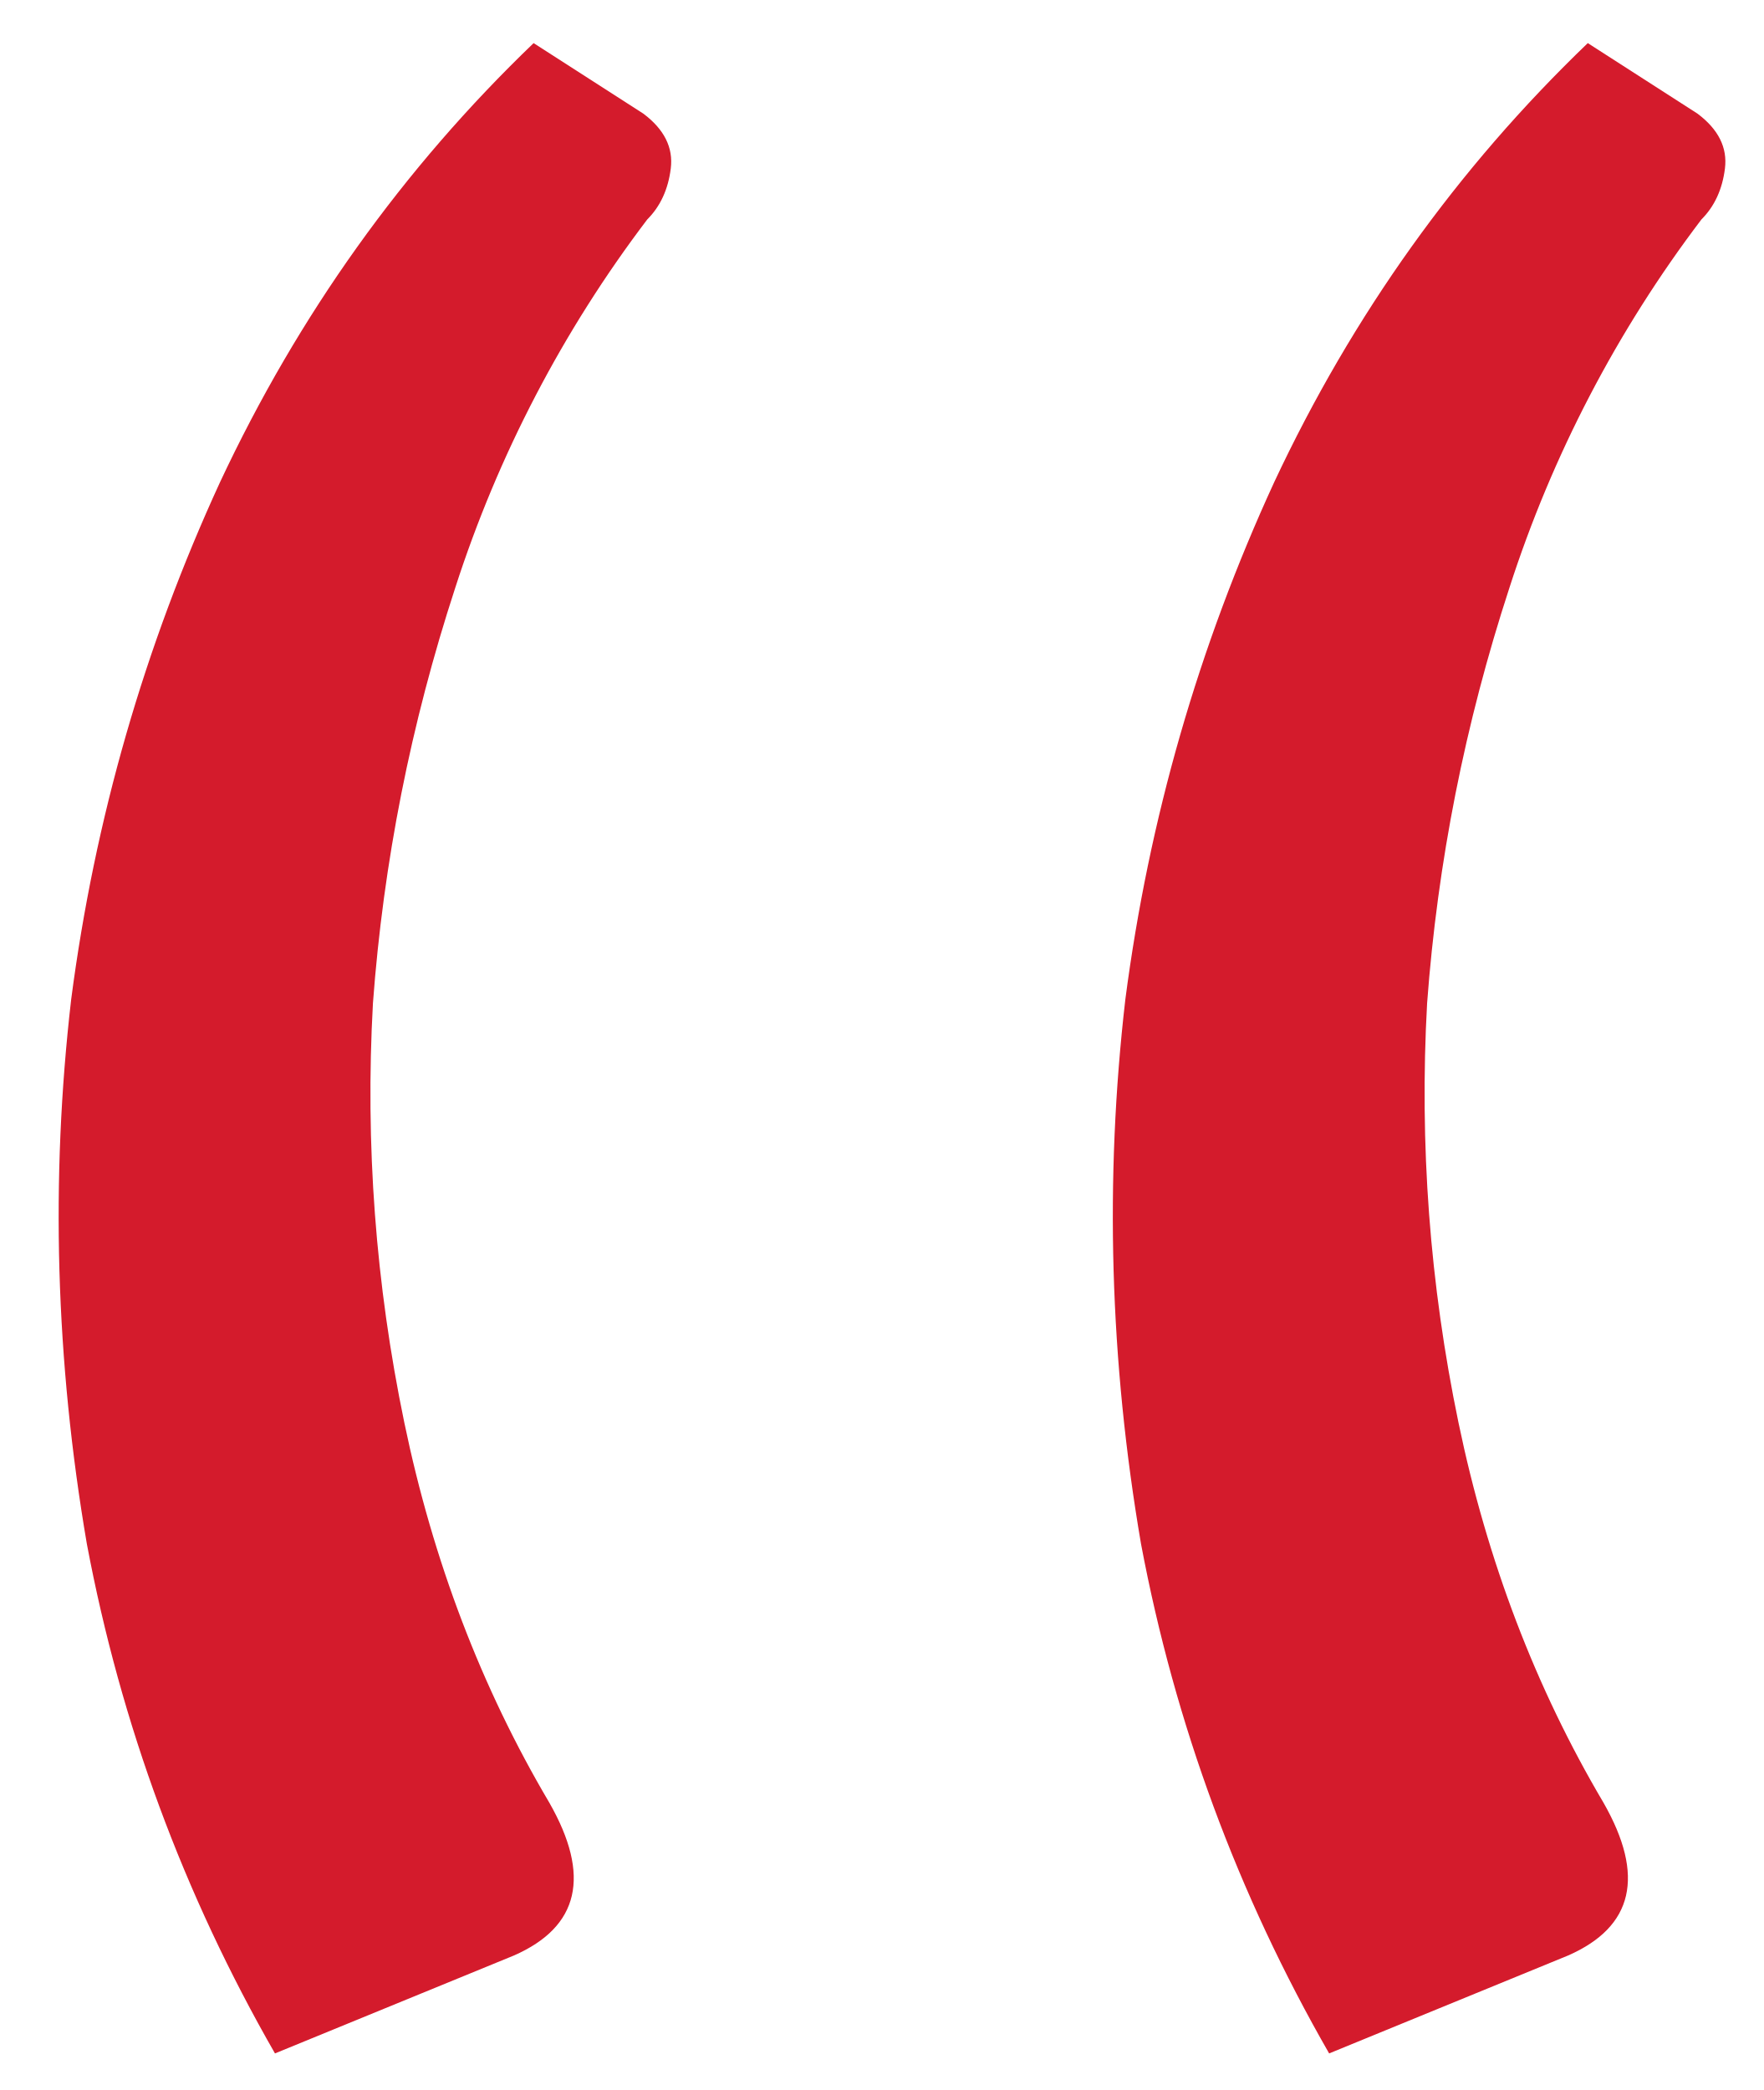
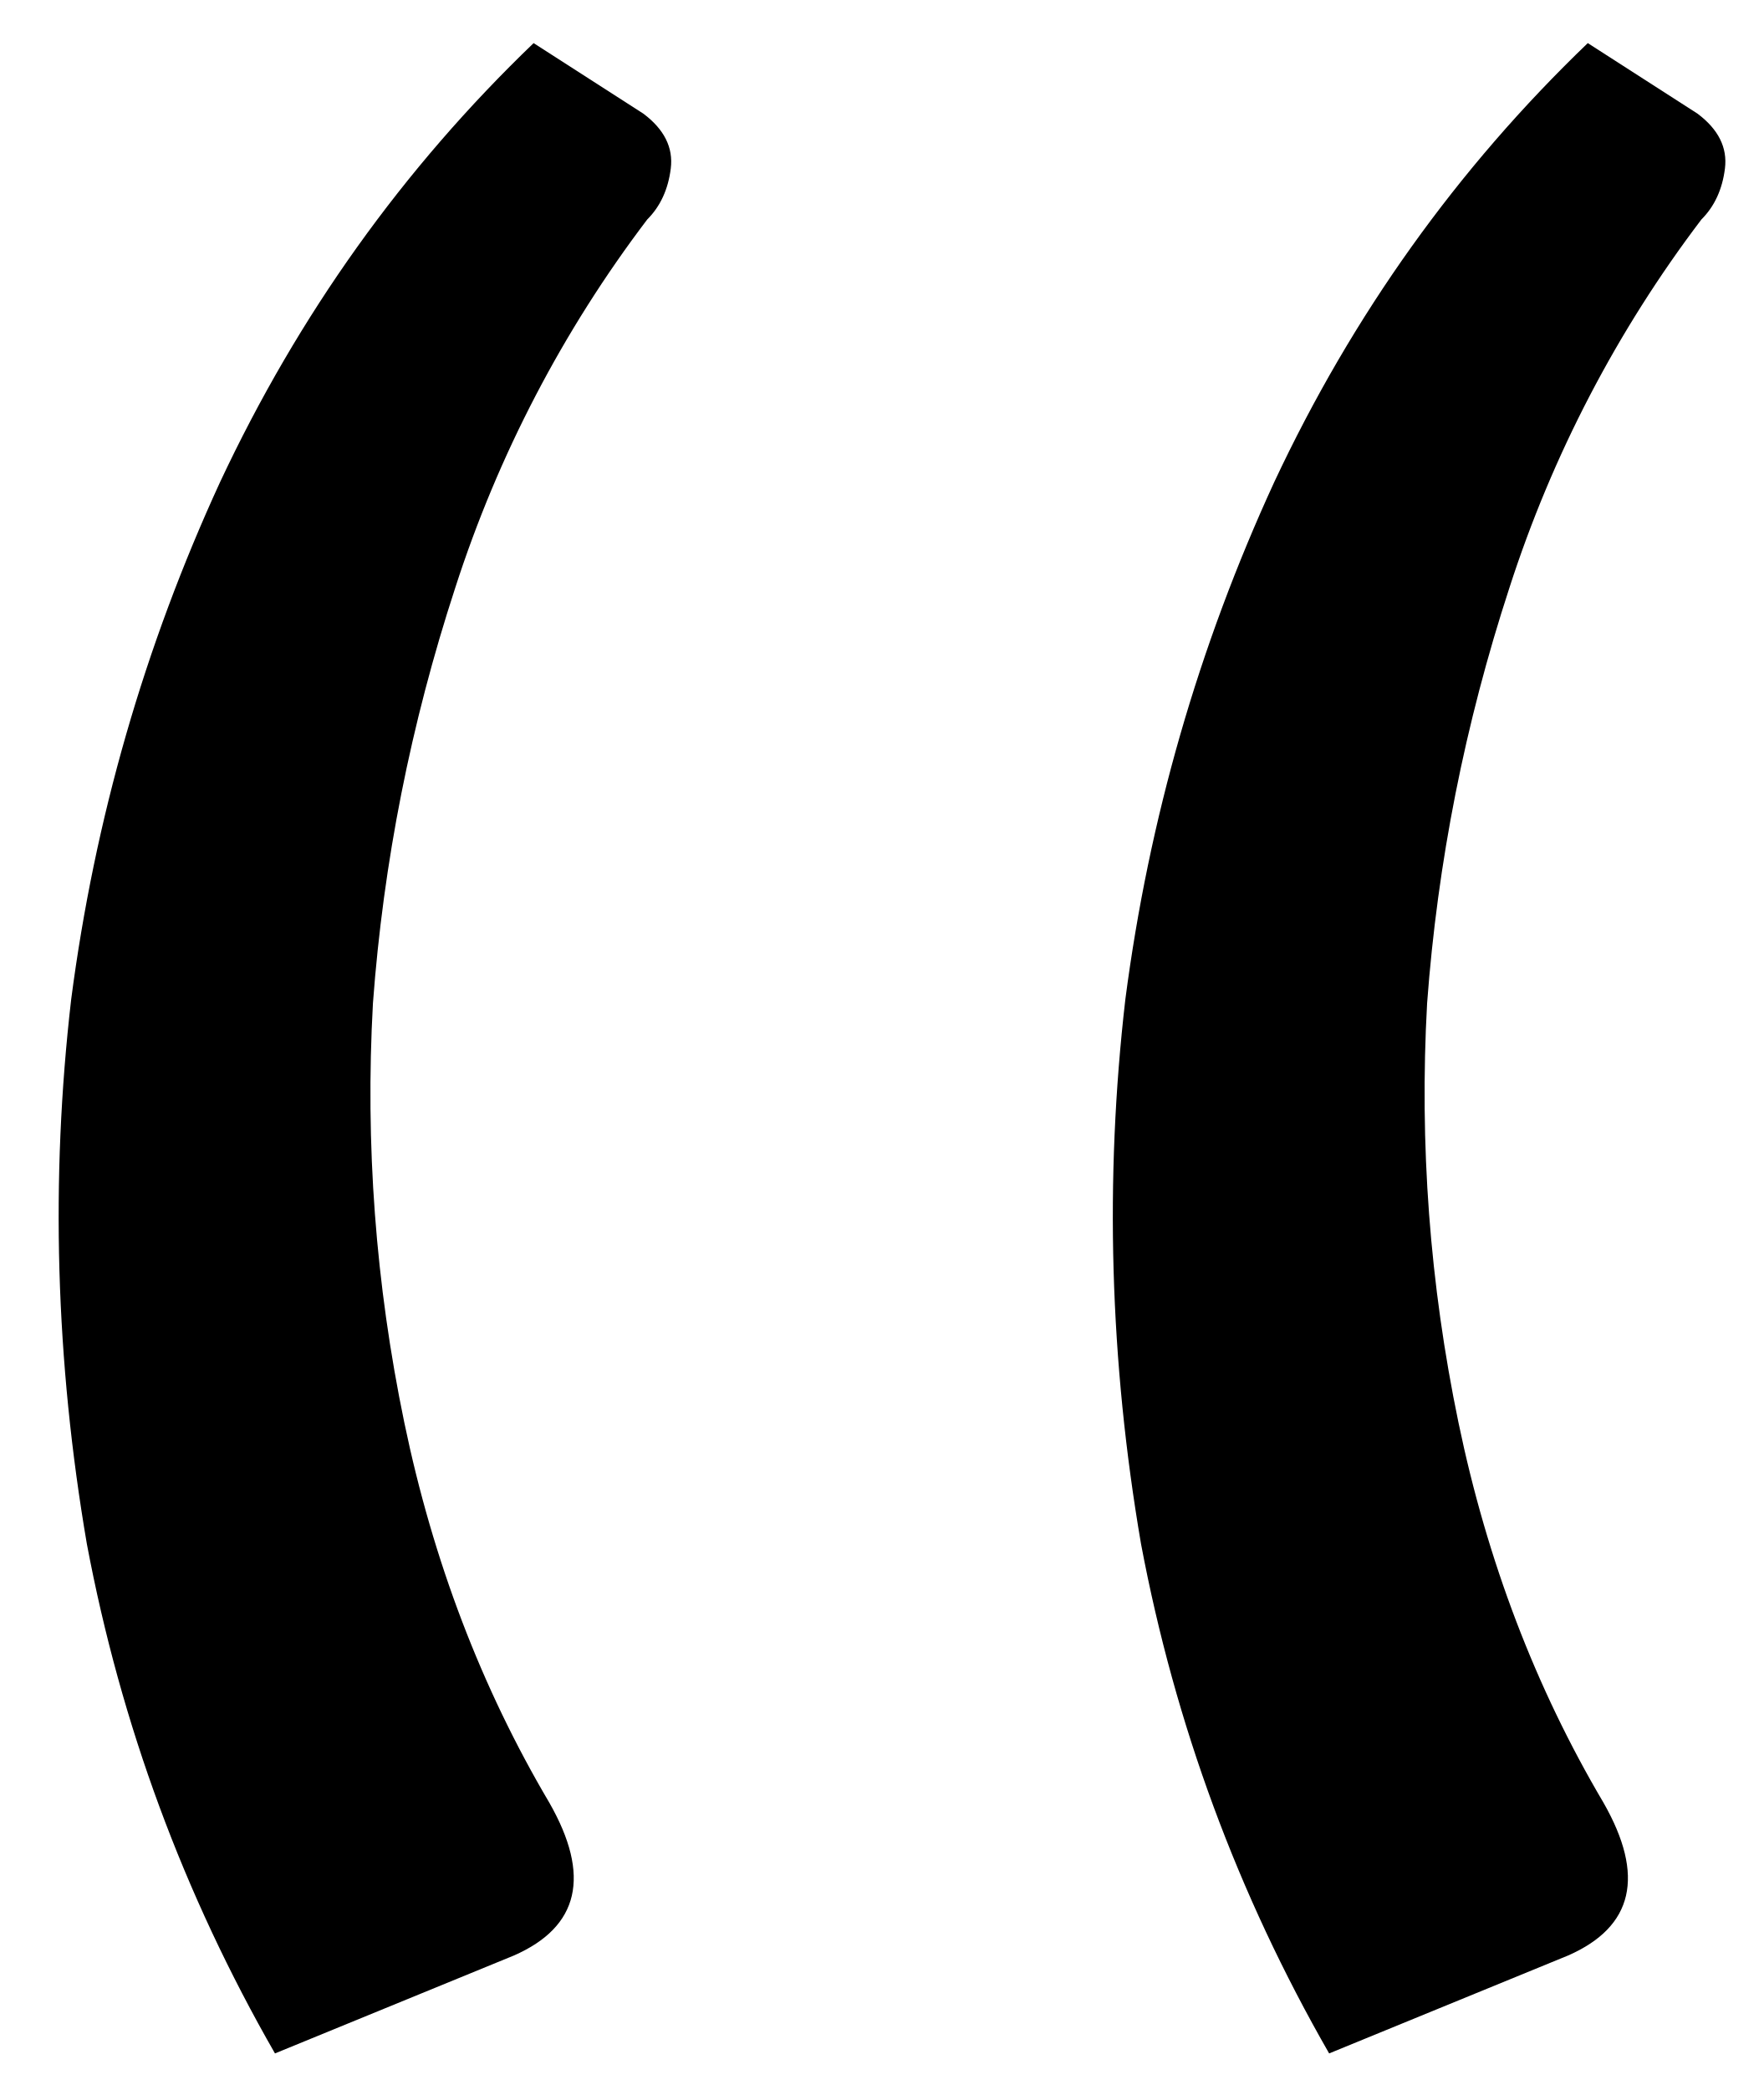
<svg xmlns="http://www.w3.org/2000/svg" aria-label="Fancy Quote Marks" fill="none" height="32" width="27">
-   <path d="m4.21 31.44c-1.4-2.44-2.36-5.04-2.88-7.8-.48-2.8-.56-5.58-.24-8.34.36-2.76 1.12-5.4 2.28-7.92 1.2-2.56 2.8-4.8 4.8-6.72l1.68 1.08c.32.24.46.52.42.84s-.16.58-.36.78a18.941 18.941 0 0 0 -2.94 5.64c-.68 2.08-1.1 4.2-1.26 6.36-.12 2.16.04 4.3.48 6.42s1.18 4.06 2.22 5.82c.64 1.12.46 1.9-.54 2.34zm16.14 0c-1.4-2.44-2.36-5.04-2.88-7.8-.48-2.8-.56-5.58-.24-8.34.36-2.76 1.12-5.4 2.28-7.92 1.2-2.56 2.8-4.8 4.8-6.72l1.68 1.08c.32.24.46.52.42.84s-.16.58-.36.78a18.941 18.941 0 0 0 -2.94 5.64c-.68 2.08-1.1 4.2-1.26 6.36-.12 2.16.04 4.3.48 6.42s1.18 4.06 2.22 5.82c.64 1.12.46 1.9-.54 2.34z" fill="#d41b2c" />
+   <path d="m4.21 31.44c-1.4-2.44-2.36-5.04-2.88-7.8-.48-2.8-.56-5.58-.24-8.34.36-2.76 1.12-5.4 2.28-7.92 1.2-2.56 2.8-4.8 4.8-6.72l1.68 1.08c.32.24.46.52.42.84s-.16.58-.36.78a18.941 18.941 0 0 0 -2.94 5.64c-.68 2.08-1.1 4.2-1.26 6.36-.12 2.16.04 4.3.48 6.42s1.18 4.06 2.22 5.82c.64 1.12.46 1.9-.54 2.34zm16.14 0c-1.4-2.44-2.36-5.04-2.88-7.8-.48-2.8-.56-5.58-.24-8.34.36-2.76 1.12-5.4 2.28-7.92 1.2-2.56 2.8-4.8 4.8-6.72l1.68 1.08c.32.24.46.52.42.84s-.16.58-.36.78a18.941 18.941 0 0 0 -2.94 5.64c-.68 2.08-1.1 4.2-1.26 6.36-.12 2.16.04 4.3.48 6.42s1.18 4.06 2.22 5.82c.64 1.12.46 1.9-.54 2.34z" fill="#000000" />
</svg>
